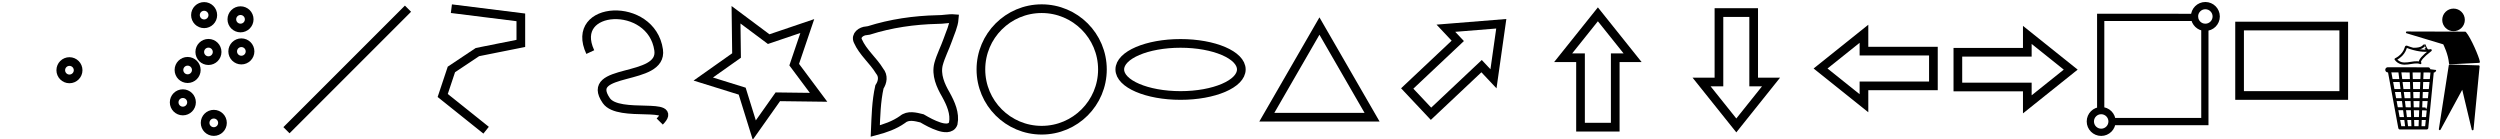
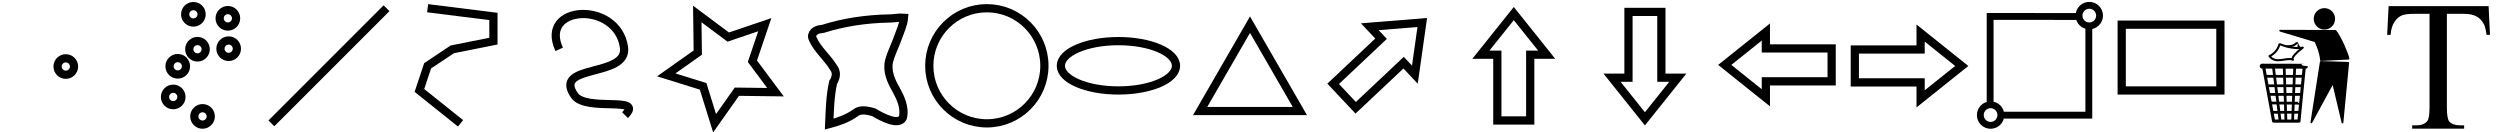
- <svg xmlns="http://www.w3.org/2000/svg" xmlns:xlink="http://www.w3.org/1999/xlink" width="288" height="16" viewBox="0 0 288 16" id="svg2" version="1.1">
+ <svg xmlns="http://www.w3.org/2000/svg" xmlns:xlink="http://www.w3.org/1999/xlink" width="304" height="16" viewBox="0 0 304 16" id="svg2" version="1.1">
  <defs id="defs4">
-     <marker orient="auto" refY="0.0" refX="0.0" id="Arrow1Sstart" style="overflow:visible">
-       <path id="path4269" d="M 0.0,0.0 L 5.0,-5.0 L -12.5,0.0 L 5.0,5.0 L 0.0,0.0 z " style="fill-rule:evenodd;stroke:#000000;stroke-width:1pt;stroke-opacity:1;fill:#000000;fill-opacity:1" transform="scale(0.2) translate(6,0)" />
+     <marker orient="auto" refY="0" refX="0" id="Arrow1Sstart" style="overflow:visible">
+       <path id="path4269" d="M 0,0 5,-5 -12.5,0 5,5 0,0 Z" style="fill:#000000;fill-opacity:1;fill-rule:evenodd;stroke:#000000;stroke-width:1pt;stroke-opacity:1" transform="matrix(0.2,0,0,0.2,1.2,0)" />
    </marker>
-     <marker orient="auto" refY="0.0" refX="0.0" id="Arrow1Mstart" style="overflow:visible">
-       <path id="path4263" d="M 0.0,0.0 L 5.0,-5.0 L -12.5,0.0 L 5.0,5.0 L 0.0,0.0 z " style="fill-rule:evenodd;stroke:#000000;stroke-width:1pt;stroke-opacity:1;fill:#000000;fill-opacity:1" transform="scale(0.4) translate(10,0)" />
+     <marker orient="auto" refY="0" refX="0" id="Arrow1Mstart" style="overflow:visible">
+       <path id="path4263" d="M 0,0 5,-5 -12.5,0 5,5 0,0 Z" style="fill:#000000;fill-opacity:1;fill-rule:evenodd;stroke:#000000;stroke-width:1pt;stroke-opacity:1" transform="matrix(0.4,0,0,0.4,4,0)" />
    </marker>
  </defs>
  <g id="layer1" transform="translate(0,-1036.362)">
-     <circle cx="8" cy="1044.451" r="1" id="multipointpart" style="fill:none;stroke:#000000;stroke-opacity:1;stroke-linejoin:miter" />
-     <path style="fill-rule:evenodd;fill:none;stroke:#000000;stroke-opacity:1;stroke-linejoin:miter" d="m 33,1051.362 14,-14" id="lineicon" />
-     <path style="fill-rule:evenodd;fill:none;stroke:#000000;stroke-opacity:1;stroke-linejoin:miter" d="m 52,1037.362 8,1 0,3 -5,1 -3,2 -1,3 5,4" id="polylineicon" />
-     <path style="fill-rule:evenodd;fill:none;stroke:#000000;stroke-opacity:1;stroke-linejoin:miter" d="m 68,1042.362 c -2.533,-5.409 7.06,-5.955 7.876,-0.242 0.531,3.719 -8.713,1.956 -6.029,5.834 1.431,2.068 8.54,0.01 6.153,2.408" id="freehandpolylineicon" />
-     <path id="polygonicon" d="m 93,1039.362 -1.508,4.447 2.808,3.763 -4.695,-0.06 -2.711,3.834 -1.394,-4.484 -4.484,-1.394 3.834,-2.711 -0.06,-4.695 3.763,2.808 z" style="fill:none;stroke:#000000;stroke-opacity:1;stroke-linejoin:miter" />
+     <circle cx="8" cy="1044.451" r="1" id="multipointpart" style="fill:none;stroke:#000000;stroke-linejoin:miter;stroke-opacity:1" />
+     <path style="fill:none;fill-rule:evenodd;stroke:#000000;stroke-linejoin:miter;stroke-opacity:1" d="m 33,1051.362 14,-14" id="lineicon" />
+     <path style="fill:none;fill-rule:evenodd;stroke:#000000;stroke-linejoin:miter;stroke-opacity:1" d="m 52,1037.362 8,1 0,3 -5,1 -3,2 -1,3 5,4" id="polylineicon" />
+     <path style="fill:none;fill-rule:evenodd;stroke:#000000;stroke-linejoin:miter;stroke-opacity:1" d="m 68,1042.362 c -2.533,-5.409 7.06,-5.955 7.876,-0.242 0.531,3.719 -8.713,1.956 -6.029,5.834 1.431,2.068 8.54,0.01 6.153,2.408" id="freehandpolylineicon" />
+     <path id="polygonicon" d="m 93,1039.362 -1.508,4.447 2.808,3.763 -4.695,-0.06 -2.711,3.834 -1.394,-4.484 -4.484,-1.394 3.834,-2.711 -0.06,-4.695 3.763,2.808 z" style="fill:none;stroke:#000000;stroke-linejoin:miter;stroke-opacity:1" />
    <path style="fill:none;fill-opacity:1;fill-rule:evenodd;stroke:#000000;stroke-linejoin:miter;stroke-opacity:1" d="m 100.088,1039.866 c 2.549,-0.808 5.216,-1.19 7.886,-1.252 0.643,0.016 1.363,-0.157 1.955,-0.104 -0.069,0.85 -0.468,1.639 -0.741,2.439 -0.33,0.942 -0.805,1.834 -1.068,2.798 -0.313,1.243 0.233,2.468 0.847,3.522 0.55,1.002 1.081,2.156 0.846,3.323 -0.249,0.69 -1.12,0.525 -1.662,0.34 -0.684,-0.226 -1.321,-0.572 -1.94,-0.936 -0.728,-0.179 -1.599,-0.417 -2.237,0.127 -0.938,0.665 -2.039,1.043 -3.142,1.332 0.073,-1.697 0.105,-3.415 0.479,-5.079 0.373,-0.565 0.491,-1.267 0.015,-1.836 -0.737,-1.218 -1.916,-2.135 -2.495,-3.45 -0.314,-0.658 0.395,-1.155 0.986,-1.183 0.089,-0.016 0.179,-0.03 0.27,-0.041 z" id="freehandpolygonicon" />
-     <circle style="fill-opacity:1;fill:none;stroke:#000000;stroke-opacity:1;stroke-linejoin:miter" id="circleicon" cx="120" cy="1044.362" r="7" />
-     <ellipse style="fill-opacity:1;fill:none;stroke:#000000;stroke-opacity:1;stroke-linejoin:miter" id="ellipseicon" cx="136" cy="1044.362" rx="7" ry="3" />
+     <circle style="fill:none;fill-opacity:1;stroke:#000000;stroke-linejoin:miter;stroke-opacity:1" id="circleicon" cx="120" cy="1044.362" r="7" />
+     <ellipse style="fill:none;fill-opacity:1;stroke:#000000;stroke-linejoin:miter;stroke-opacity:1" id="ellipseicon" cx="136" cy="1044.362" rx="7" ry="3" />
    <path style="fill:none;fill-opacity:1;stroke:#000000;stroke-linejoin:miter;stroke-opacity:1" id="triangleicon" d="m 152,1039.362 3.031,5.25 3.031,5.25 -6.062,0 -6.062,0 3.031,-5.25 z" />
-     <path style="fill-opacity:1;fill-rule:evenodd;fill:none;stroke:#000000;stroke-opacity:1;stroke-linejoin:miter" d="m 184.076,1038.012 -4,5 2,0 0,8 4,0 0,-8 2,0 -4,-5 z" id="uparrowicon" />
-     <use style="fill-opacity:1;fill:none;stroke:#000000;stroke-opacity:1;stroke-linejoin:miter" x="0" y="0" xlink:href="#uparrowicon" id="anyarrowicon" transform="matrix(0.685451,0.7281187,-0.7281187,0.685451,802.5685,193.5635)" width="100%" height="100%" />
-     <use style="fill-opacity:1;fill:none;stroke:#000000;stroke-opacity:1;stroke-linejoin:miter" x="0" y="0" xlink:href="#uparrowicon" id="downarrowicon" transform="matrix(1,0,0,-1,15.94662,2088.822)" width="100%" height="100%" />
-     <use style="fill-opacity:1;fill:none;stroke:#000000;stroke-opacity:1;stroke-linejoin:miter" x="0" y="0" xlink:href="#uparrowicon" id="leftarrowicon" transform="matrix(0,-1,1,0,-828.2836,1228.329)" width="100%" height="100%" />
-     <use style="fill-opacity:1;fill:none;stroke:#000000;stroke-opacity:1;stroke-linejoin:miter" x="0" y="0" xlink:href="#uparrowicon" id="rightarrowicon" transform="matrix(0,1,-1,0,1276.558,860.3065)" width="100%" height="100%" />
-     <rect style="fill-opacity:1;fill:none;stroke:#000000;stroke-opacity:1;stroke-linejoin:miter" id="rectangleicon" width="12" height="8" x="258" y="1039.362" />
-     <g id="multipointicon" style="fill:none;stroke:#000000;stroke-opacity:1;stroke-linejoin:miter">
-       <use style="fill:none;stroke:#000000;stroke-opacity:1;stroke-linejoin:miter" height="100%" width="100%" transform="translate(19.70815,-5.86228)" id="use4231" xlink:href="#multipointpart" y="0" x="0" />
-       <use style="fill:none;stroke:#000000;stroke-opacity:1;stroke-linejoin:miter" height="100%" width="100%" transform="translate(0.09723547,3.694948)" id="use4233" xlink:href="#use4231" y="0" x="0" />
-       <use style="fill:none;stroke:#000000;stroke-opacity:1;stroke-linejoin:miter" height="100%" width="100%" transform="translate(-3.792183,0.06482364)" id="use4235" xlink:href="#use4233" y="0" x="0" />
-       <use style="fill:none;stroke:#000000;stroke-opacity:1;stroke-linejoin:miter" height="100%" width="100%" transform="translate(-2.398475,2.074356)" id="use4237" xlink:href="#use4235" y="0" x="0" />
-       <use style="fill:none;stroke:#000000;stroke-opacity:1;stroke-linejoin:miter" height="100%" width="100%" transform="translate(-0.551001,3.727359)" id="use4239" xlink:href="#use4237" y="0" x="0" />
-       <use style="fill:none;stroke:#000000;stroke-opacity:1;stroke-linejoin:miter" height="100%" width="100%" transform="translate(3.5653,2.366063)" id="use4241" xlink:href="#use4239" y="0" x="0" />
-       <use height="100%" width="100%" transform="translate(15.5159,-6.348457)" id="use4217" xlink:href="#multipointpart" y="0" x="0" style="fill:none;stroke:#000000;stroke-opacity:1;stroke-linejoin:miter" />
+     <path style="fill:none;fill-opacity:1;fill-rule:evenodd;stroke:#000000;stroke-linejoin:miter;stroke-opacity:1" d="m 184.076,1038.012 -4,5 2,0 0,8 4,0 0,-8 2,0 -4,-5 z" id="uparrowicon" />
+     <use style="fill:none;fill-opacity:1;stroke:#000000;stroke-linejoin:miter;stroke-opacity:1" x="0" y="0" xlink:href="#uparrowicon" id="anyarrowicon" transform="matrix(0.685451,0.7281187,-0.7281187,0.685451,802.5685,193.5635)" width="100%" height="100%" />
+     <use style="fill:none;fill-opacity:1;stroke:#000000;stroke-linejoin:miter;stroke-opacity:1" x="0" y="0" xlink:href="#uparrowicon" id="downarrowicon" transform="matrix(1,0,0,-1,15.94662,2088.822)" width="100%" height="100%" />
+     <use style="fill:none;fill-opacity:1;stroke:#000000;stroke-linejoin:miter;stroke-opacity:1" x="0" y="0" xlink:href="#uparrowicon" id="leftarrowicon" transform="matrix(0,-1,1,0,-828.2836,1228.329)" width="100%" height="100%" />
+     <use style="fill:none;fill-opacity:1;stroke:#000000;stroke-linejoin:miter;stroke-opacity:1" x="0" y="0" xlink:href="#uparrowicon" id="rightarrowicon" transform="matrix(0,1,-1,0,1276.558,860.3065)" width="100%" height="100%" />
+     <rect style="fill:none;fill-opacity:1;stroke:#000000;stroke-linejoin:miter;stroke-opacity:1" id="rectangleicon" width="12" height="8" x="258" y="1039.362" />
+     <g id="multipointicon" style="fill:none;stroke:#000000;stroke-linejoin:miter;stroke-opacity:1">
+       <use style="fill:none;stroke:#000000;stroke-linejoin:miter;stroke-opacity:1" height="100%" width="100%" transform="translate(19.70815,-5.86228)" id="use4231" xlink:href="#multipointpart" y="0" x="0" />
+       <use style="fill:none;stroke:#000000;stroke-linejoin:miter;stroke-opacity:1" height="100%" width="100%" transform="translate(0.09723547,3.694948)" id="use4233" xlink:href="#use4231" y="0" x="0" />
+       <use style="fill:none;stroke:#000000;stroke-linejoin:miter;stroke-opacity:1" height="100%" width="100%" transform="translate(-3.792183,0.06482364)" id="use4235" xlink:href="#use4233" y="0" x="0" />
+       <use style="fill:none;stroke:#000000;stroke-linejoin:miter;stroke-opacity:1" height="100%" width="100%" transform="translate(-2.398475,2.074356)" id="use4237" xlink:href="#use4235" y="0" x="0" />
+       <use style="fill:none;stroke:#000000;stroke-linejoin:miter;stroke-opacity:1" height="100%" width="100%" transform="translate(-0.551001,3.727359)" id="use4239" xlink:href="#use4237" y="0" x="0" />
+       <use style="fill:none;stroke:#000000;stroke-linejoin:miter;stroke-opacity:1" height="100%" width="100%" transform="translate(3.5653,2.366063)" id="use4241" xlink:href="#use4239" y="0" x="0" />
+       <use height="100%" width="100%" transform="translate(15.5159,-6.348457)" id="use4217" xlink:href="#multipointpart" y="0" x="0" style="fill:none;stroke:#000000;stroke-linejoin:miter;stroke-opacity:1" />
    </g>
    <path id="extenticon" style="fill:none;fill-opacity:1;stroke:#000000;stroke-width:0.834;stroke-linecap:round;stroke-linejoin:miter;stroke-opacity:1" d="m 255.307,1038.259 a 1.25,1.25 0 0 1 -1.25,1.25 1.25,1.25 0 0 1 -1.25,-1.25 1.25,1.25 0 0 1 1.25,-1.25 1.25,1.25 0 0 1 1.25,1.25 z m -12,12.094 a 1.25,1.25 0 0 1 -1.25,1.25 1.25,1.25 0 0 1 -1.25,-1.25 1.25,1.25 0 0 1 1.25,-1.25 1.25,1.25 0 0 1 1.25,1.25 z M 242,1038.362 l 0,10.742 c 0.019,0 0.038,0 0.057,0 0.691,3e-4 1.251,0.561 1.25,1.252 l 0,0.01 10.693,0 0,-10.855 c -0.628,-0.028 -1.137,-0.518 -1.189,-1.145 z" />
    <g id="tidyman" transform="matrix(0.04199935,0,0,0.04199935,274.7934,1037.393)">
      <g id="g2276">
        <g id="g2260">
          <g id="basket" transform="translate(-429.3978,-46.15219)">
            <path id="path2280" style="fill:none;fill-opacity:0.75;stroke:#000000;stroke-width:14.152;stroke-linecap:round;stroke-linejoin:miter;stroke-miterlimit:4;stroke-dasharray:none" d="m 436.246,213.103 c 125.378,0 125.378,0.499 125.378,0.499" />
            <path id="path1405" style="fill:none;fill-opacity:0.75;stroke:#000000;stroke-width:9;stroke-linecap:butt;stroke-linejoin:round;stroke-miterlimit:4;stroke-dasharray:none" d="m 557.789,218.91 -15.104,153.315 -73.355,0 C 441.005,218.59 441.005,218.59 441.005,218.59" />
            <path id="path7527" style="fill:none;fill-opacity:0.75;stroke:#000000;stroke-width:8;stroke-linecap:butt;stroke-linejoin:miter;stroke-miterlimit:4;stroke-dasharray:none" d="m 445.07,242.53 c 111.221,0 111.221,0 111.221,0" />
            <path id="path7529" style="fill:none;fill-opacity:0.75;stroke:#000000;stroke-width:8;stroke-linecap:butt;stroke-linejoin:miter;stroke-miterlimit:4;stroke-dasharray:none" d="m 552.301,269.961 c -101.745,0 -101.745,0 -101.745,0" />
            <path id="path7535" style="fill:none;fill-opacity:0.75;stroke:#000000;stroke-width:8;stroke-linecap:butt;stroke-linejoin:miter;stroke-miterlimit:4;stroke-dasharray:none" d="m 455.045,294.898 c 94.762,0 94.762,0 94.762,0" />
            <path id="path7539" style="fill:none;fill-opacity:0.75;stroke:#000000;stroke-width:8;stroke-linecap:butt;stroke-linejoin:miter;stroke-miterlimit:4;stroke-dasharray:none" d="m 460.033,319.836 c 87.281,0 87.281,0.998 87.281,0.998" />
            <path id="path7541" style="fill:none;fill-opacity:0.75;stroke:#000000;stroke-width:8;stroke-linecap:butt;stroke-linejoin:miter;stroke-miterlimit:4;stroke-dasharray:none" d="m 544.82,346.768 c -80.298,0 -80.298,0 -80.298,0" />
            <path id="path7543" style="fill:none;fill-opacity:0.75;stroke:#000000;stroke-width:8;stroke-linecap:butt;stroke-linejoin:miter;stroke-miterlimit:4;stroke-dasharray:none" d="m 468.511,213.602 c 19.451,157.106 19.451,157.106 19.451,157.106" />
            <path id="path7545" style="fill:none;fill-opacity:0.75;stroke:#000000;stroke-width:8;stroke-linecap:butt;stroke-linejoin:miter;stroke-miterlimit:4;stroke-dasharray:none" d="M 504.92,370.209 C 499.933,214.101 499.933,214.101 499.933,214.101" />
            <path id="path7547" style="fill:none;fill-opacity:0.75;stroke:#000000;stroke-width:8;stroke-linecap:butt;stroke-linejoin:miter;stroke-miterlimit:4;stroke-dasharray:none" d="m 530.356,214.6 c -5.985,157.106 -5.985,157.106 -5.985,157.106" />
          </g>
          <g id="g2256">
            <path id="path9309" style="fill:none;fill-opacity:0.75;stroke:#000000;stroke-width:6;stroke-linecap:round;stroke-linejoin:round;stroke-miterlimit:4;stroke-dasharray:none" d="m 28.197,137.949 c 27.431,-13.716 27.236,-35.534 29.426,-34.663 26.027,10.35 50.748,13.466 66.708,9.975 -46.362,35.363 -22.771,36.979 -29.177,34.663 -19.689,-7.117 -48.254,14.214 -66.957,-9.975 z" />
            <path id="path11057" style="fill:none;fill-opacity:0.75;stroke:#000000;stroke-width:6;stroke-linecap:butt;stroke-linejoin:miter;stroke-miterlimit:4;stroke-dasharray:none" d="m 77.07,109.545 c 25.287,0.028 26.007,-8.031 30.677,-10.005 0.324,-0.137 2.629,10.73 8.977,14.962" />
          </g>
        </g>
        <g id="person" transform="translate(-46.6017,-41.17205)">
          <g id="body" transform="translate(-0.254381,-0.249374)">
            <path id="upper body" style="fill:#000000;stroke:#000000;stroke-width:5;stroke-linecap:round;stroke-linejoin:round;stroke-miterlimit:4;stroke-dasharray:none" d="m 105.73,105.738 160.098,0.456 c 13.508,15.581 36.136,68.418 37.844,80.591 l -79.739,3.99 c -2.244,-26.184 -14.713,-50.623 -16.459,-54.364 L 105.73,105.738 Z" />
            <path id="lower body" style="fill:#000000;stroke:#000000;stroke-width:5;stroke-linecap:round;stroke-linejoin:round;stroke-miterlimit:4;stroke-dasharray:none" d="m 223.295,196.238 -27.231,175.091 62.586,-115.19 27.572,115.646 16.655,-173.108 -79.582,-2.438 z" />
          </g>
        </g>
      </g>
      <circle id="circle4221" cy="30" cx="187" r="31" style="fill:#000000;stroke:none" />
    </g>
+     <path id="T" style="font-style:normal;font-variant:normal;font-weight:normal;font-stretch:normal;font-size:medium;line-height:125%;font-family:'Times New Roman';-inkscape-font-specification:'Times New Roman, ';letter-spacing:0px;word-spacing:0px;fill:#000000;fill-opacity:1;stroke:none;stroke-width:1px;stroke-linecap:butt;stroke-linejoin:miter;stroke-opacity:1" d="m 302.616,1037.11 0.165,3.494 -0.417,0 q -0.121,-0.923 -0.33,-1.318 -0.341,-0.637 -0.912,-0.934 -0.56,-0.308 -1.483,-0.308 l -2.098,0 0,11.382 q 0,1.373 0.297,1.714 0.417,0.461 1.285,0.461 l 0.516,0 0,0.406 -6.317,0 0,-0.406 0.527,0 q 0.945,0 1.34,-0.571 0.242,-0.352 0.242,-1.604 l 0,-11.382 -1.791,0 q -1.044,0 -1.483,0.154 -0.571,0.209 -0.978,0.802 -0.406,0.593 -0.483,1.604 l -0.417,0 0.176,-3.494 12.162,0 z" />
  </g>
</svg>
